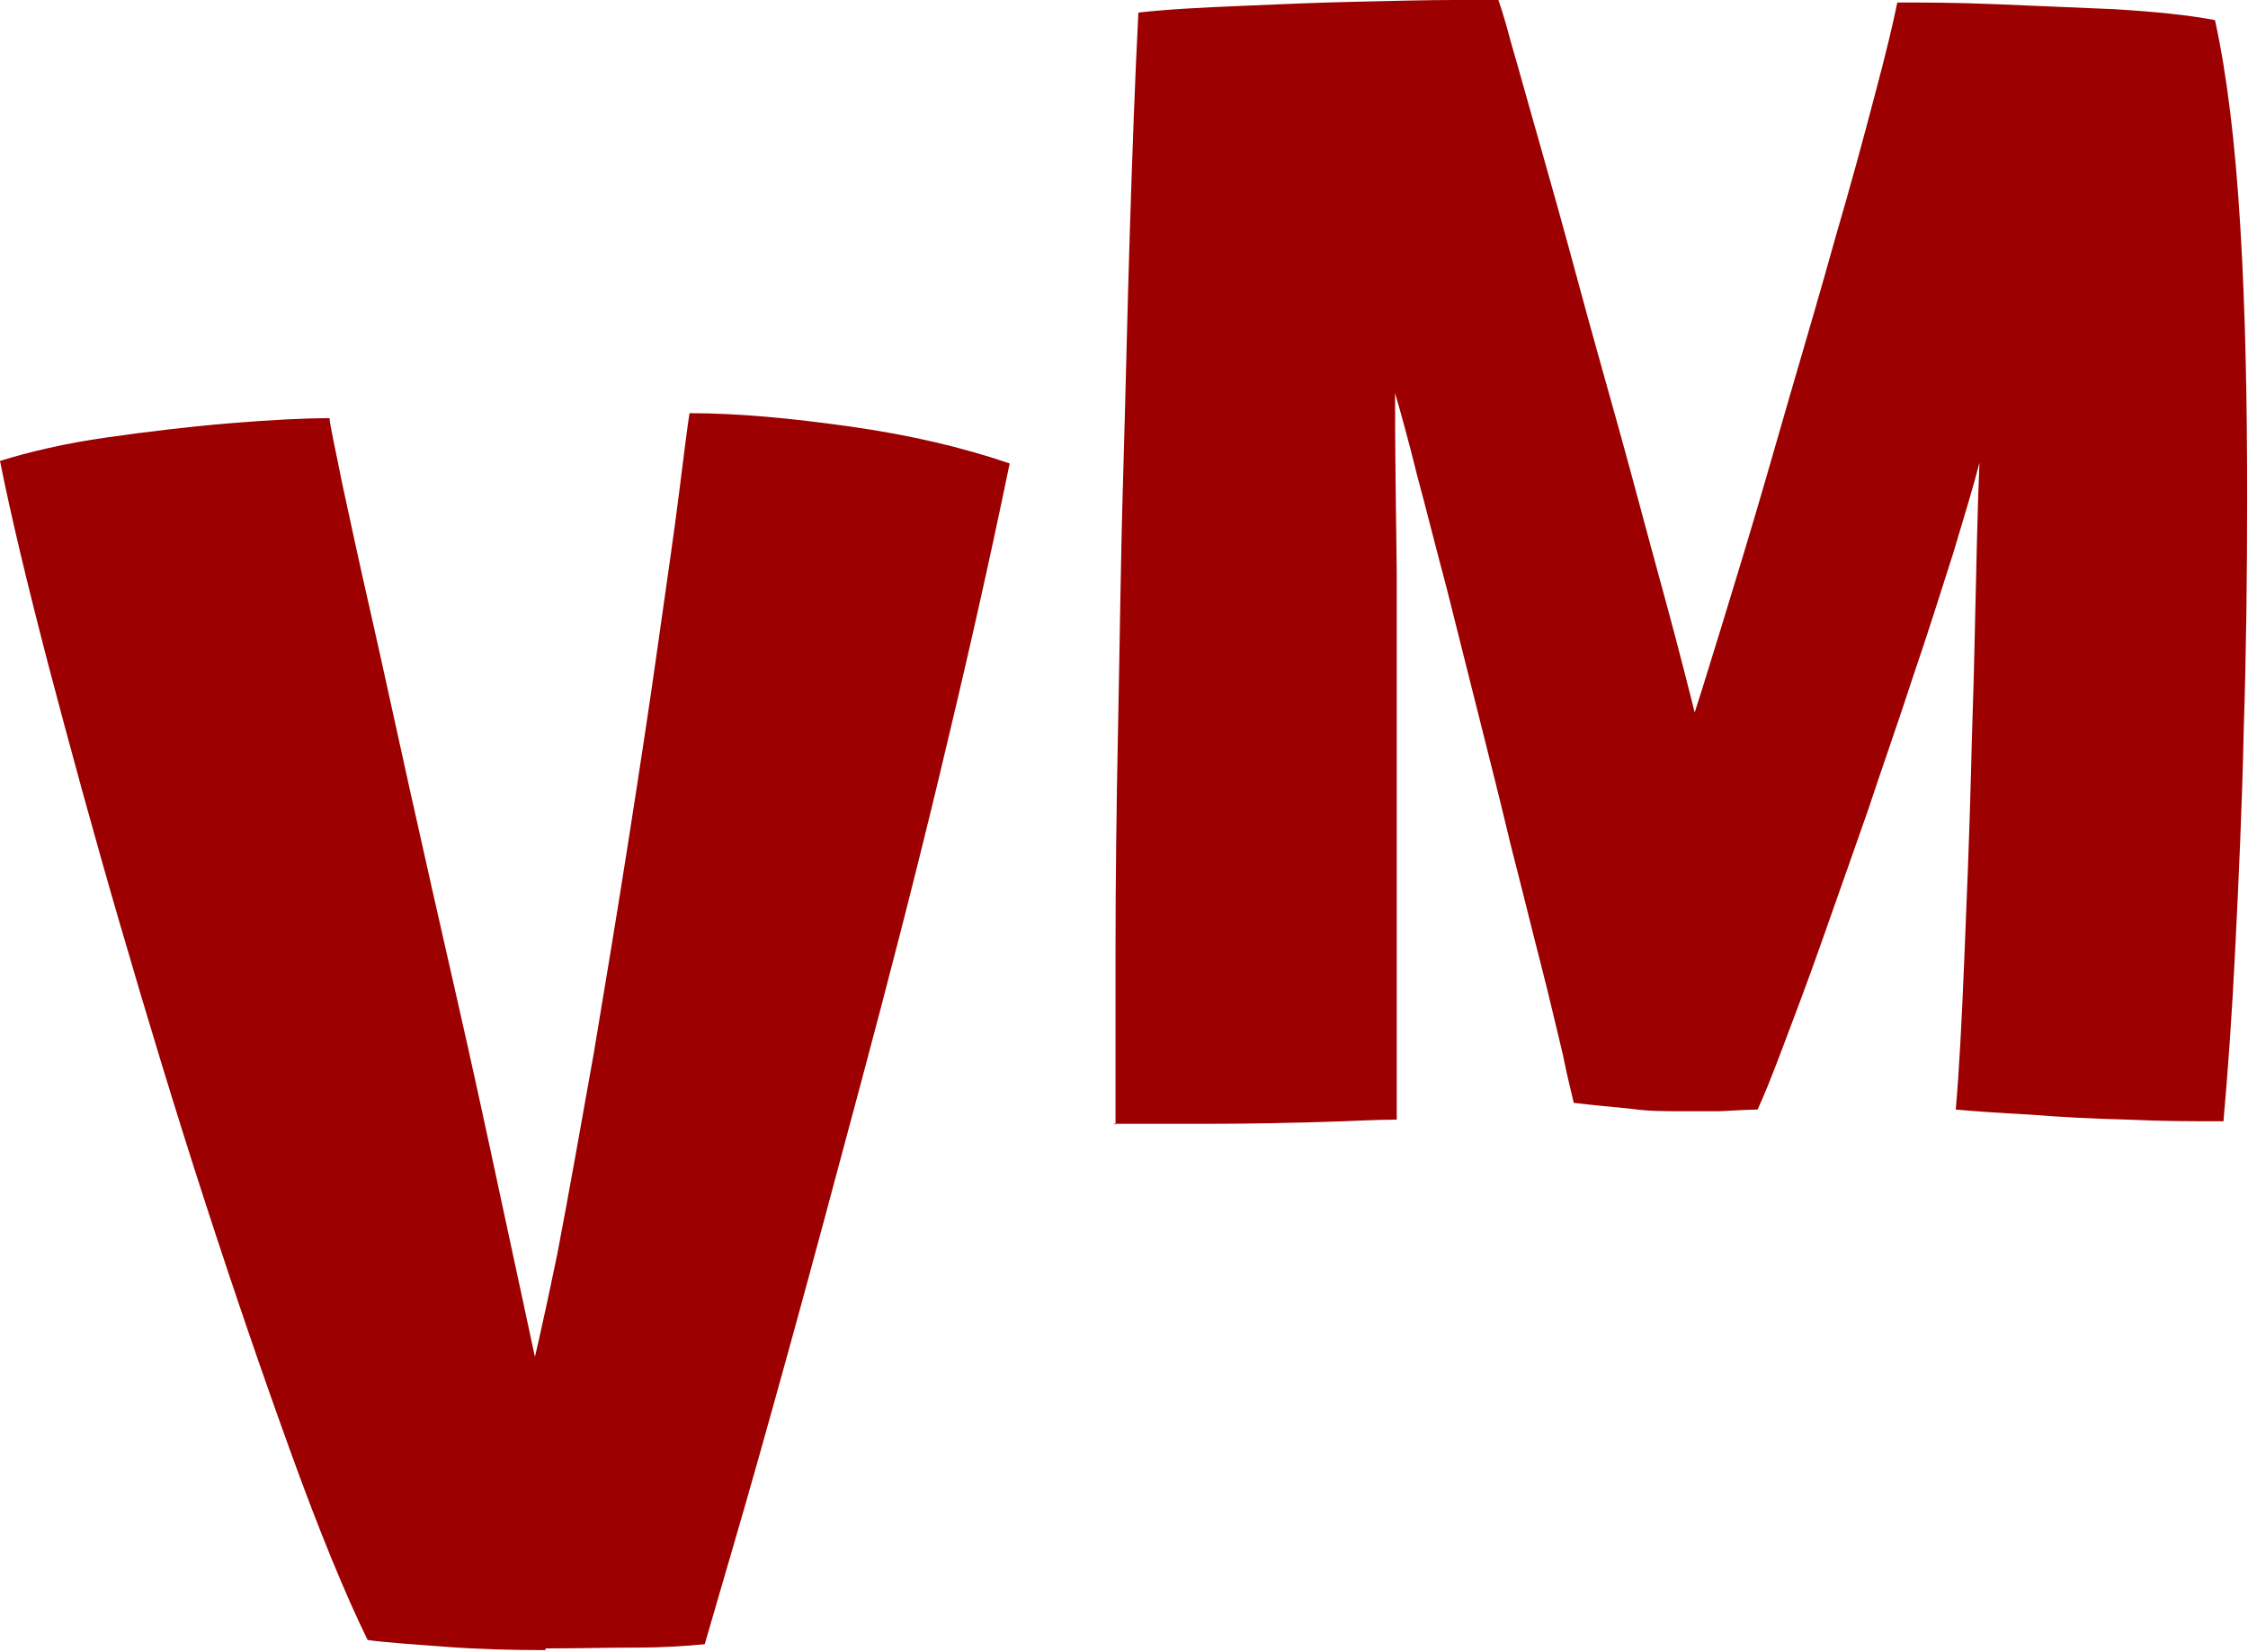
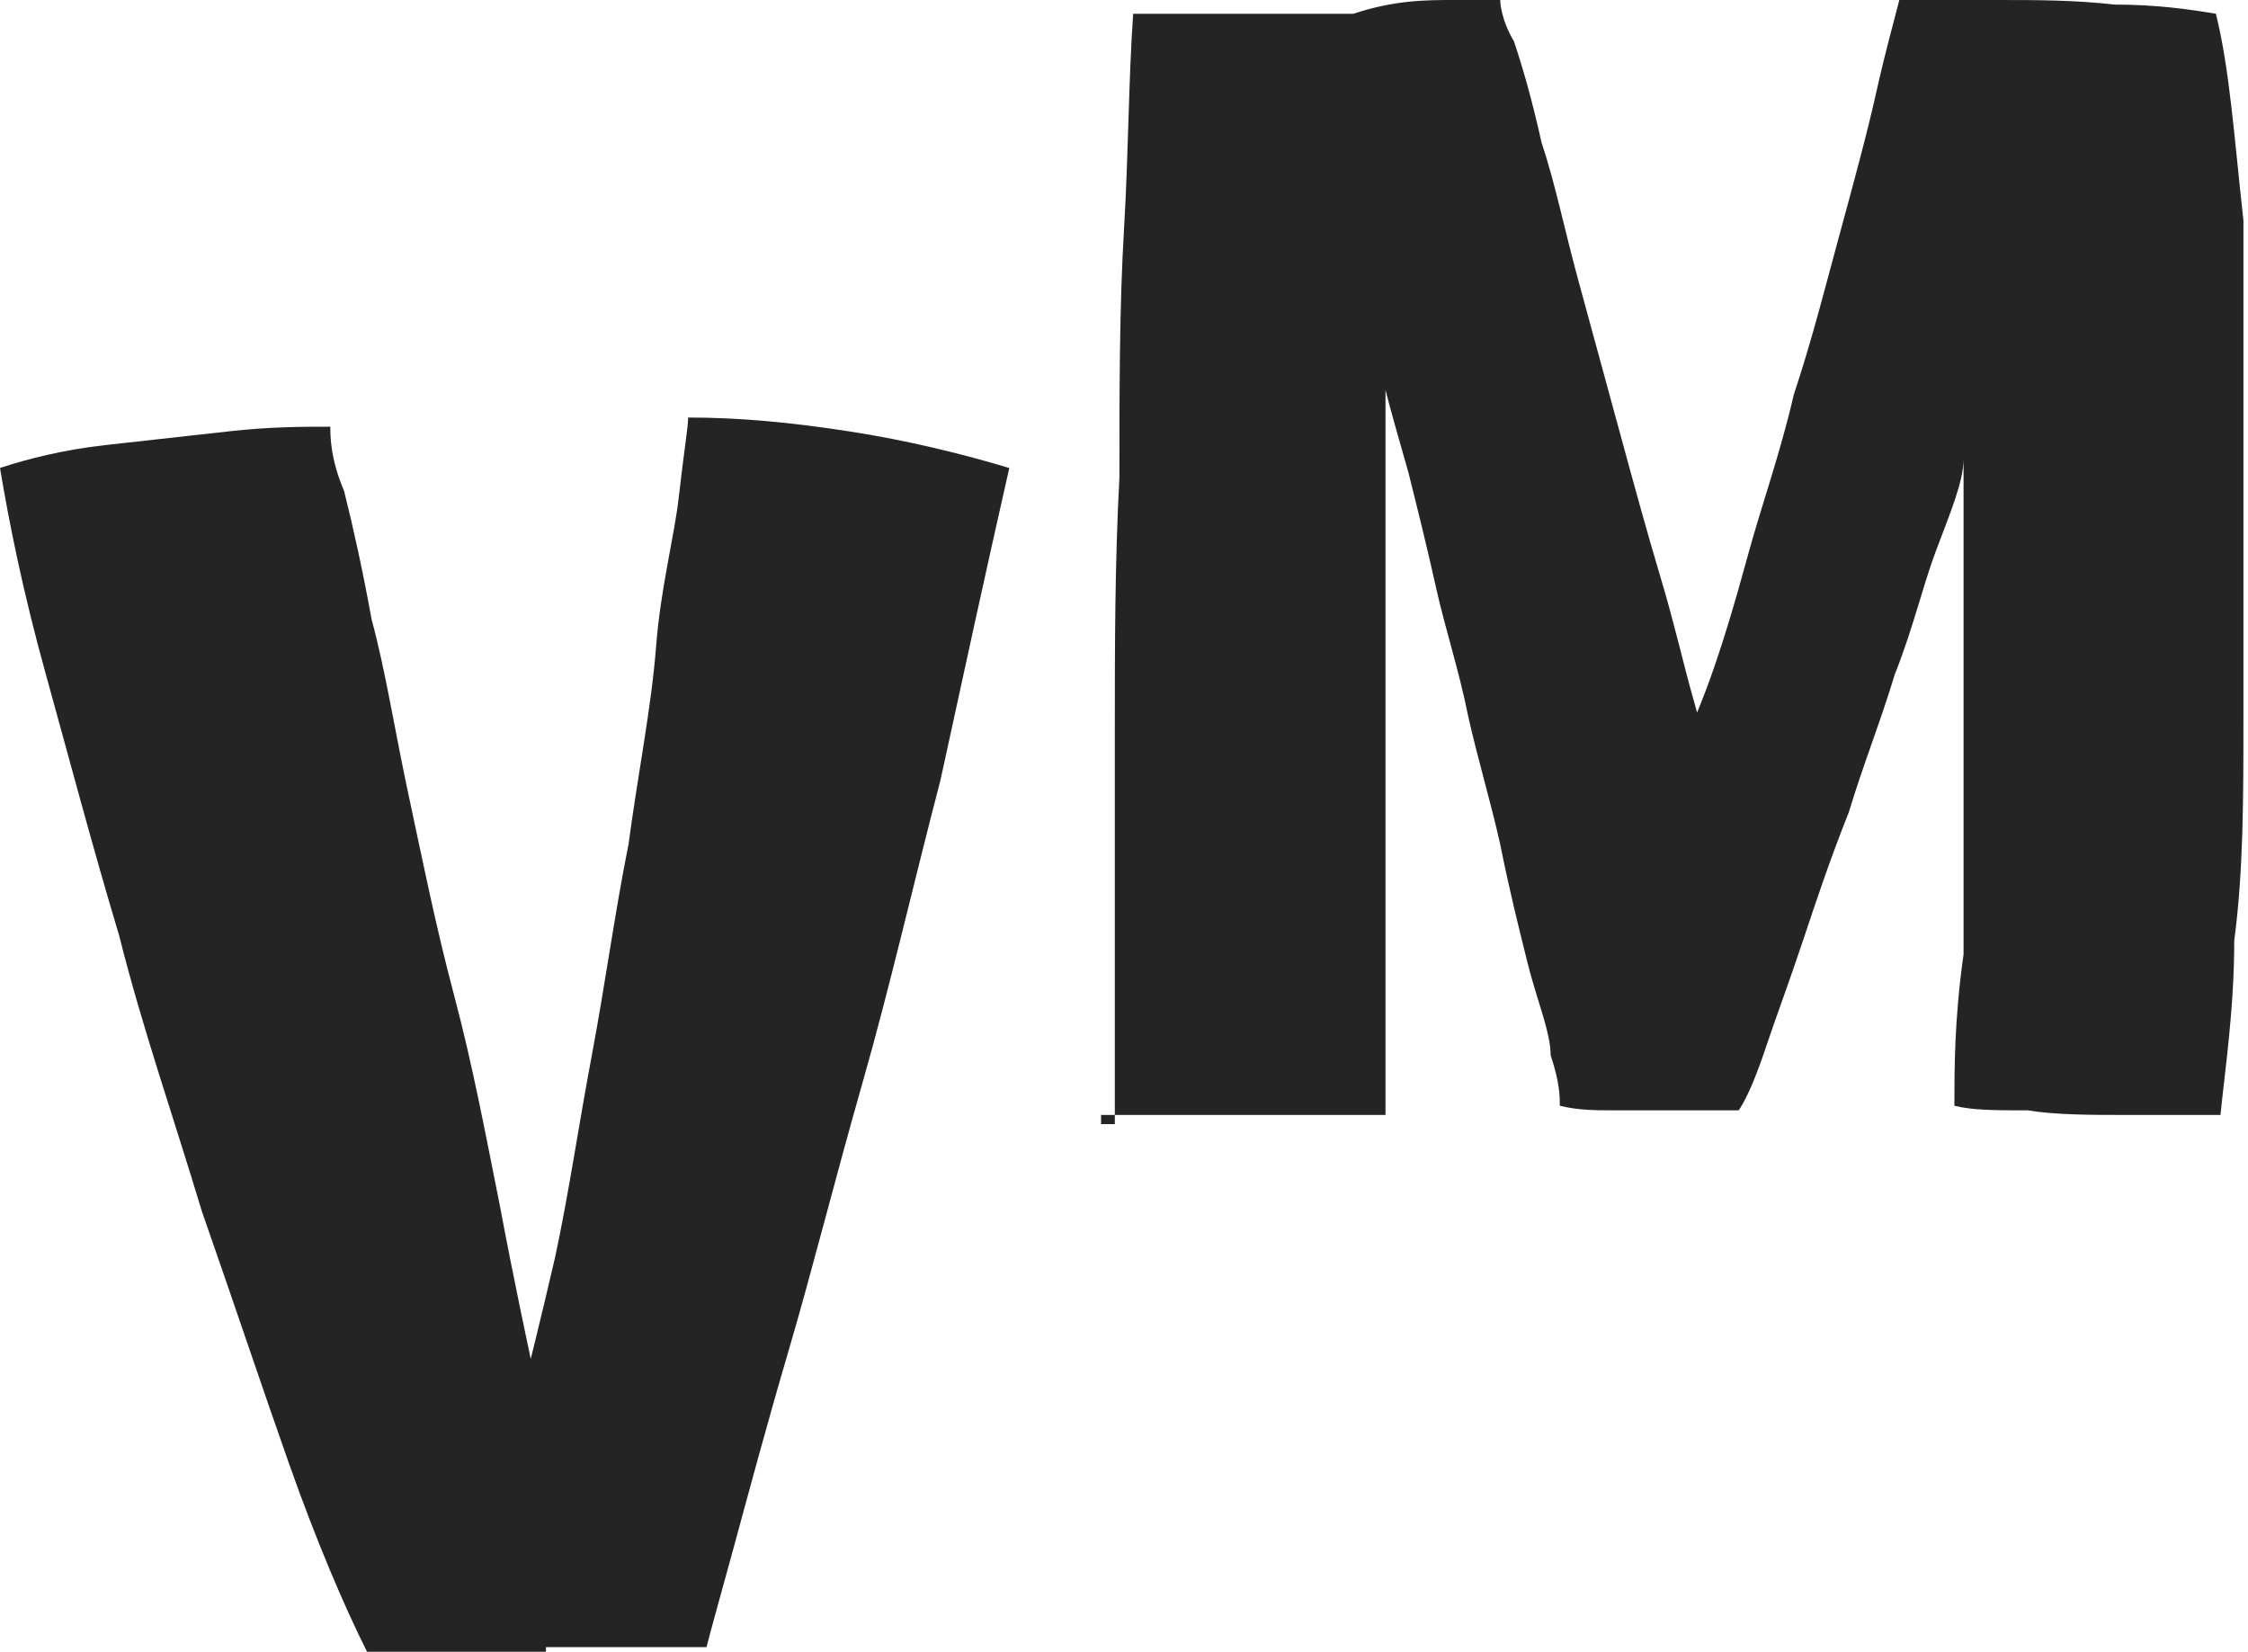
- <svg xmlns="http://www.w3.org/2000/svg" width="49" height="36" viewBox="0 0 49 36" fill="none">
-   <path d="M11.89 35.964C11.152 35.964 10.413 35.945 9.693 35.89C8.973 35.836 8.419 35.799 8.013 35.744C7.514 34.721 6.96 33.37 6.351 31.689C5.742 30.009 5.114 28.183 4.468 26.192C3.822 24.201 3.213 22.192 2.622 20.164C2.031 18.137 1.514 16.237 1.052 14.484C0.591 12.712 0.24 11.251 0 10.046C0.646 9.845 1.422 9.662 2.326 9.534C3.231 9.406 4.136 9.297 5.022 9.224C5.908 9.151 6.628 9.114 7.182 9.114C7.2 9.315 7.311 9.79 7.459 10.539C7.625 11.306 7.828 12.256 8.087 13.388C8.345 14.521 8.622 15.817 8.936 17.224C9.25 18.63 9.582 20.11 9.933 21.644C10.284 23.178 10.616 24.712 10.948 26.265C11.281 27.817 11.595 29.26 11.89 30.648L11.373 30.758C11.613 29.826 11.871 28.676 12.149 27.324C12.407 25.973 12.665 24.511 12.942 22.959C13.201 21.406 13.459 19.854 13.699 18.32C13.939 16.785 14.161 15.342 14.345 14.027C14.53 12.712 14.696 11.598 14.807 10.703C14.918 9.808 14.992 9.242 15.029 9.005C16.081 9.005 17.244 9.114 18.537 9.297C19.829 9.479 20.992 9.753 22.008 10.101C21.546 12.347 21.029 14.612 20.475 16.913C19.921 19.215 19.349 21.425 18.777 23.562C18.204 25.699 17.687 27.635 17.207 29.37C16.727 31.105 16.321 32.548 15.989 33.68C15.656 34.813 15.453 35.525 15.361 35.836C14.973 35.872 14.475 35.909 13.866 35.909C13.238 35.909 12.592 35.927 11.89 35.927V35.964Z" fill="#9C0000" />
-   <path d="M24.315 24.511C24.315 23.507 24.315 22.265 24.315 20.767C24.315 19.269 24.334 17.626 24.371 15.836C24.408 14.046 24.426 12.237 24.482 10.374C24.537 8.511 24.574 6.721 24.629 4.986C24.685 3.251 24.74 1.68 24.814 0.274C25.46 0.201 26.199 0.164 27.066 0.128C27.916 0.091 28.765 0.055 29.596 0.037C30.427 0.018 31.128 0 31.7 0C32.273 0 32.605 0 32.66 0C32.679 0.055 32.79 0.365 32.937 0.932C33.104 1.498 33.307 2.247 33.565 3.142C33.824 4.055 34.101 5.041 34.396 6.137C34.691 7.233 35.005 8.329 35.319 9.461C35.633 10.594 35.91 11.653 36.187 12.658C36.464 13.662 36.685 14.521 36.87 15.251C37.055 15.982 37.165 16.475 37.221 16.749L36.501 16.84C36.63 16.475 36.833 15.872 37.092 15.05C37.35 14.228 37.645 13.26 37.978 12.164C38.31 11.069 38.642 9.918 38.993 8.694C39.344 7.489 39.695 6.301 40.009 5.169C40.341 4.037 40.618 3.014 40.858 2.1C41.098 1.205 41.264 0.511 41.356 0.055C41.929 0.055 42.63 0.055 43.498 0.091C44.366 0.128 45.234 0.164 46.101 0.201C46.988 0.256 47.708 0.329 48.28 0.438C48.538 1.607 48.723 3.105 48.834 4.968C48.945 6.813 48.981 8.767 48.981 10.831C48.981 12.493 48.963 14.174 48.908 15.872C48.871 17.571 48.797 19.178 48.723 20.657C48.649 22.155 48.557 23.416 48.465 24.438C47.818 24.438 47.135 24.438 46.378 24.402C45.64 24.384 44.92 24.347 44.237 24.292C43.553 24.256 43.036 24.219 42.63 24.183C42.704 23.343 42.76 22.265 42.815 20.931C42.87 19.598 42.926 18.247 42.963 16.822C42.981 15.945 43.018 15.087 43.036 14.192C43.055 13.315 43.074 12.511 43.092 11.781C43.11 11.05 43.129 10.484 43.147 10.082C43.018 10.594 42.815 11.251 42.575 12.055C42.316 12.858 42.04 13.753 41.707 14.722C41.393 15.69 41.043 16.676 40.71 17.68C40.359 18.685 40.027 19.616 39.713 20.511C39.399 21.406 39.104 22.174 38.864 22.813C38.624 23.452 38.439 23.909 38.31 24.183C38.126 24.183 37.849 24.201 37.479 24.219C37.11 24.219 36.815 24.219 36.63 24.219C36.279 24.219 35.91 24.219 35.541 24.164C35.171 24.128 34.765 24.091 34.304 24.037C34.267 23.872 34.174 23.525 34.064 22.977C33.934 22.448 33.787 21.79 33.584 21.005C33.381 20.219 33.178 19.379 32.937 18.448C32.716 17.516 32.476 16.566 32.236 15.616C31.996 14.648 31.756 13.717 31.534 12.822C31.294 11.927 31.091 11.105 30.888 10.356C30.703 9.607 30.537 9.005 30.408 8.566C30.408 9.79 30.427 11.105 30.445 12.493C30.445 13.881 30.445 15.233 30.445 16.584C30.445 17.936 30.445 19.142 30.445 20.274C30.445 21.388 30.445 22.32 30.445 23.069V24.402C29.983 24.402 29.411 24.438 28.691 24.457C27.989 24.475 27.233 24.493 26.457 24.493C25.682 24.493 24.943 24.493 24.26 24.493L24.315 24.511Z" fill="#9C0000" />
+ <svg xmlns="http://www.w3.org/2000/svg" id="Capa_1" data-name="Capa 1" viewBox="0 0 49 36">
+   <defs>
+     <style>
+       .cls-1 {
+         fill: #242424;
+       }
+     </style>
+   </defs>
+   <path class="cls-1" d="M11.9,36h-3.9c-.5-1-1.1-2.4-1.7-4.1-.6-1.7-1.2-3.5-1.9-5.5-.6-2-1.3-4-1.8-6-.6-2-1.1-3.9-1.6-5.7s-.8-3.3-1-4.5c.6-.2,1.4-.4,2.3-.5.9-.1,1.8-.2,2.7-.3s1.6-.1,2.2-.1c0,.2,0,.7.3,1.4.2.8.4,1.7.6,2.8.3,1.1.5,2.4.8,3.8s.6,2.9,1,4.4.7,3.1,1,4.6c.3,1.6.6,3,.9,4.4h-.5c.2-.8.5-2,.8-3.3.3-1.4.5-2.8.8-4.4s.5-3.1.8-4.6c.2-1.5.5-3,.6-4.3s.4-2.4.5-3.3.2-1.5.2-1.7c1.1,0,2.2.1,3.5.3s2.5.5,3.5.8c-.5,2.2-1,4.5-1.5,6.8-.6,2.3-1.1,4.5-1.7,6.6s-1.1,4.1-1.6,5.8-.9,3.2-1.2,4.3-.5,1.8-.6,2.2h-3.5v.1Z" />
+   <path class="cls-1" d="M24.3,24.5v-8.6c0-1.8,0-3.6.1-5.5,0-1.9,0-3.7.1-5.4s.1-3.3.2-4.7h4.8C30.4,0,31.1,0,31.7,0h1s0,.4.3.9c.2.6.4,1.3.6,2.2.3.9.5,1.9.8,3s.6,2.2.9,3.3c.3,1.1.6,2.2.9,3.2.3,1,.5,1.9.7,2.6s.3,1.2.4,1.5h-.7c0-.3.3-.9.6-1.7s.6-1.8.9-2.9c.3-1.1.7-2.2,1-3.5.4-1.2.7-2.4,1-3.5s.6-2.2.8-3.1c.2-.9.4-1.6.5-2h2.1C44.4,0,45.2,0,46.1.1c.9,0,1.6.1,2.2.2.3,1.2.4,2.7.6,4.5v10.9c0,1.7,0,3.3-.2,4.8,0,1.5-.2,2.8-.3,3.8h-2.1c-.7,0-1.5,0-2.1-.1-.7,0-1.2,0-1.6-.1,0-.8,0-1.9.2-3.3v-10.8c0,.5-.3,1.2-.6,2s-.5,1.7-.9,2.7c-.3,1-.7,2-1,3-.4,1-.7,1.9-1,2.8s-.6,1.7-.8,2.3c-.2.6-.4,1.1-.6,1.4h-2.7c-.4,0-.8,0-1.2-.1,0-.2,0-.5-.2-1.1,0-.5-.3-1.2-.5-2s-.4-1.6-.6-2.6c-.2-.9-.5-1.9-.7-2.8-.2-1-.5-1.9-.7-2.8-.2-.9-.4-1.7-.6-2.5-.2-.7-.4-1.4-.5-1.8v15.8h-6.2v.2h.3Z" />
</svg>
